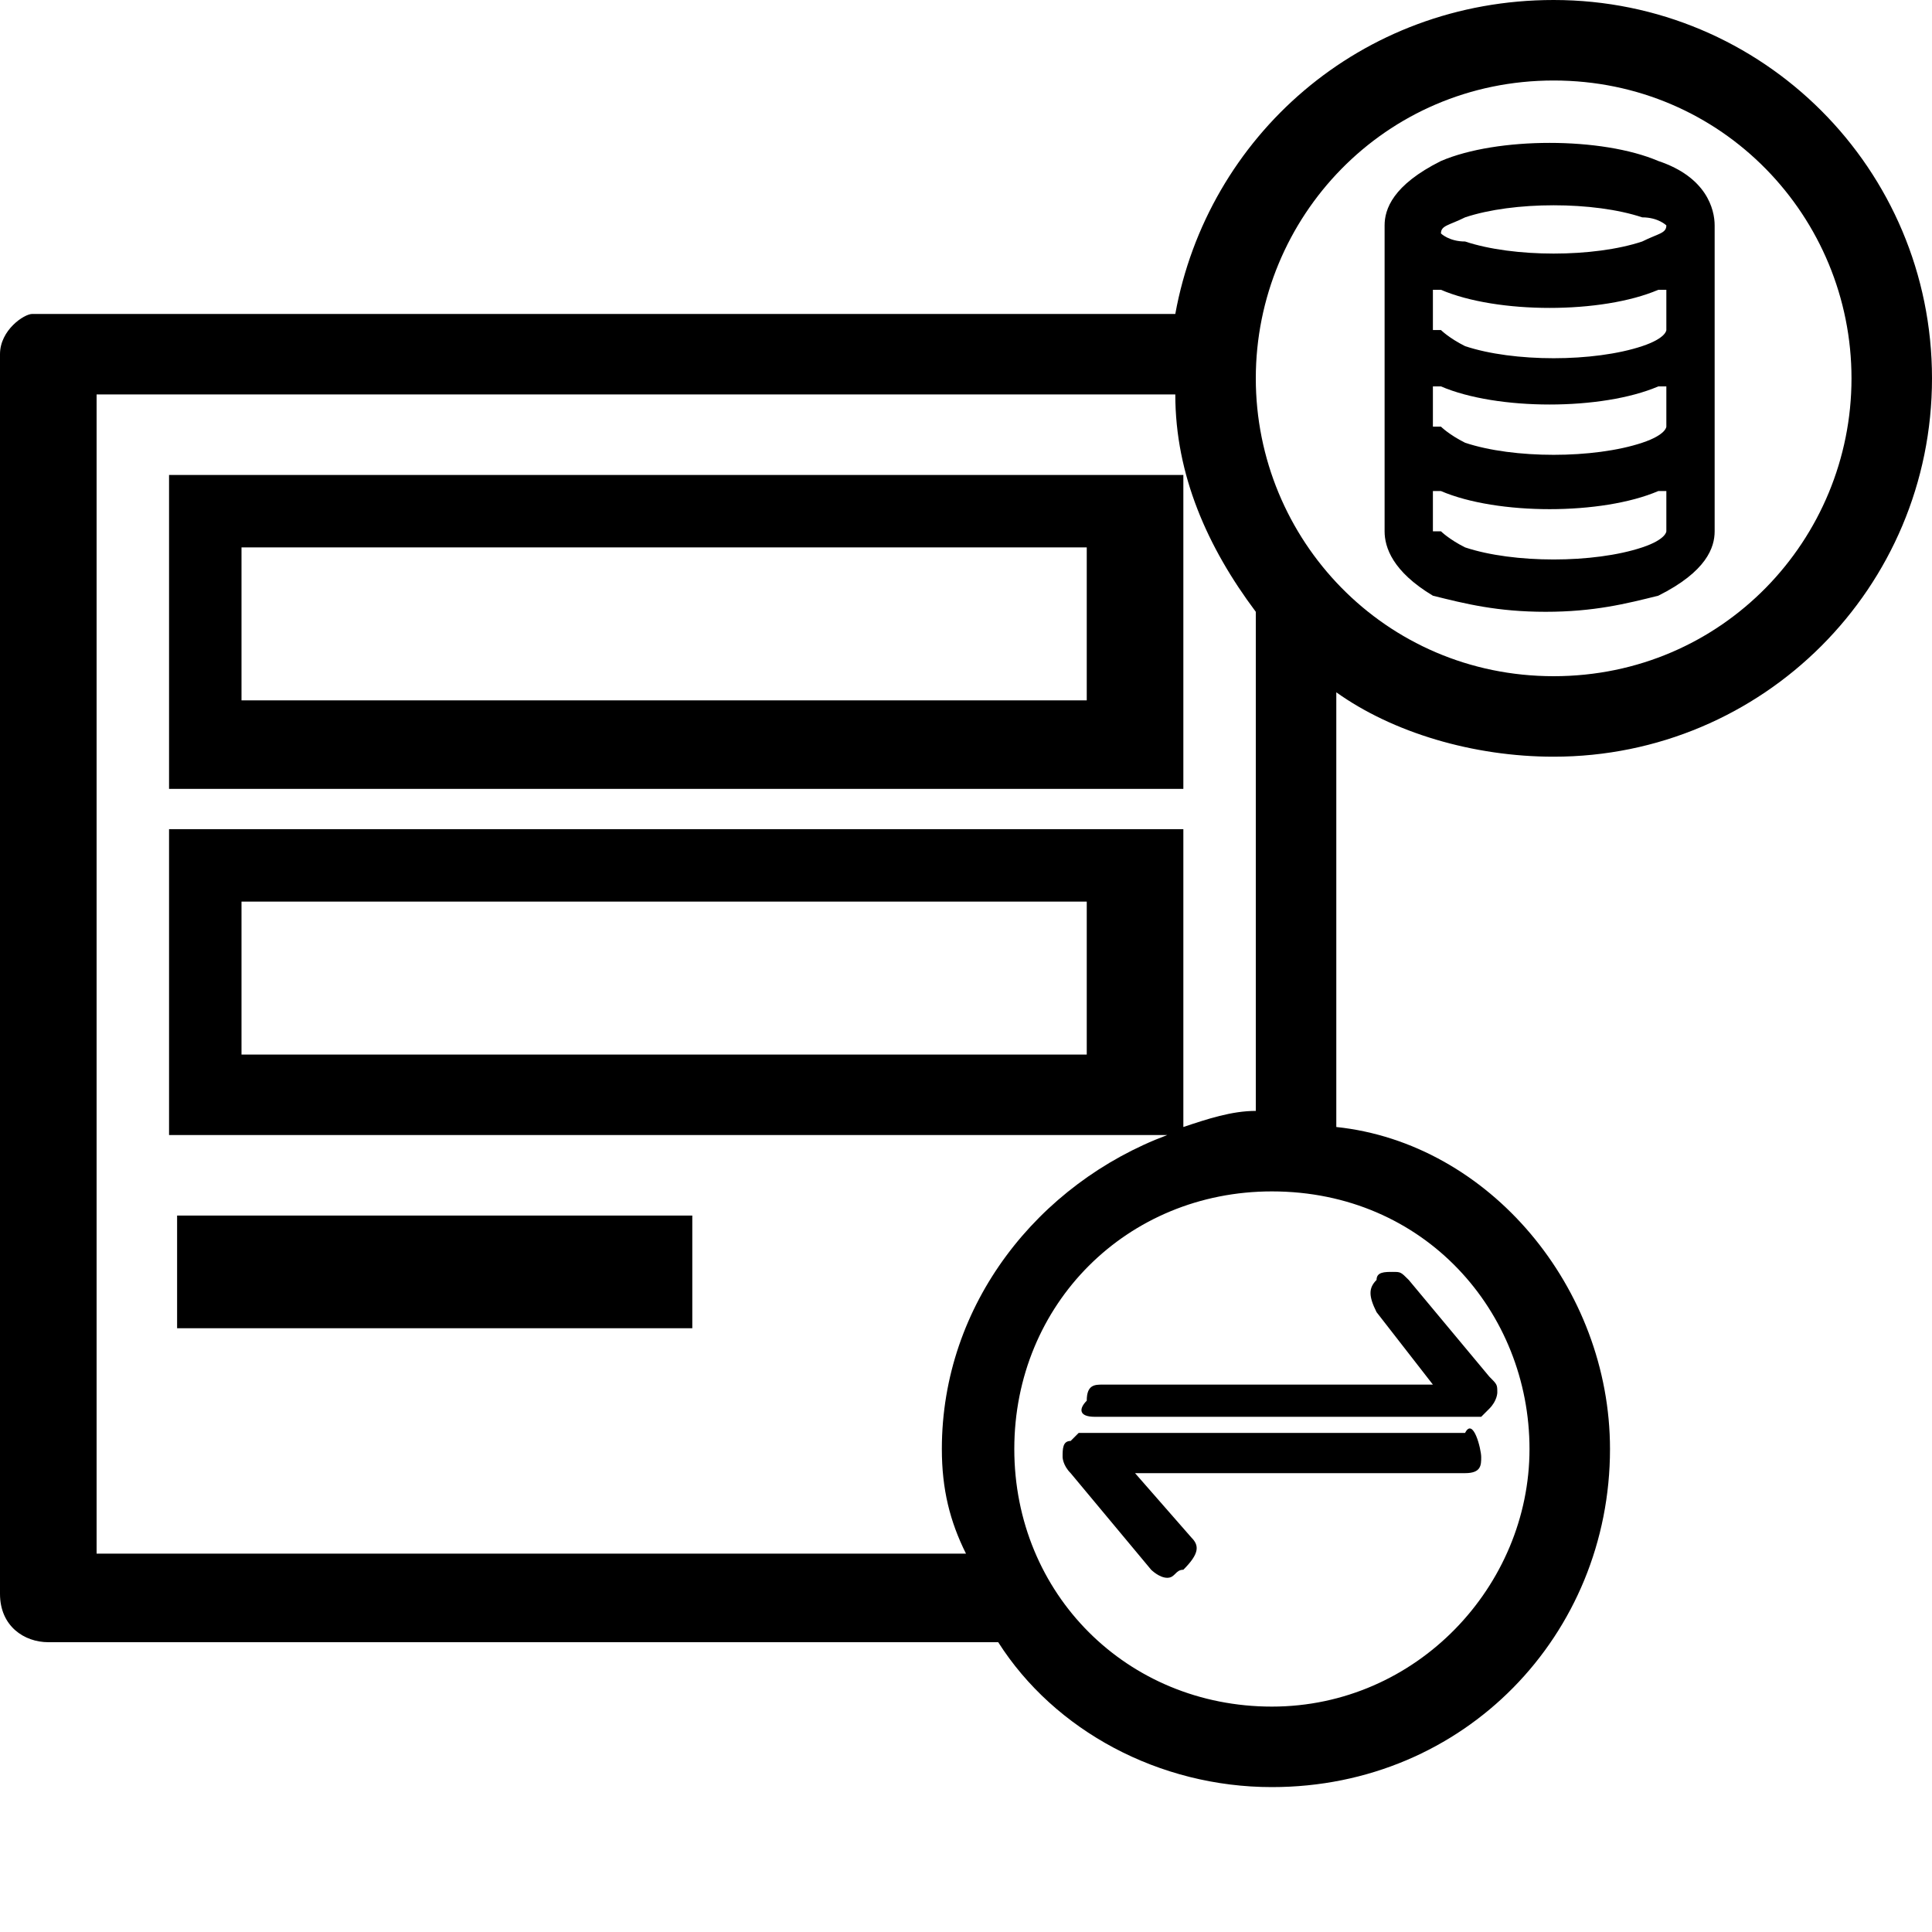
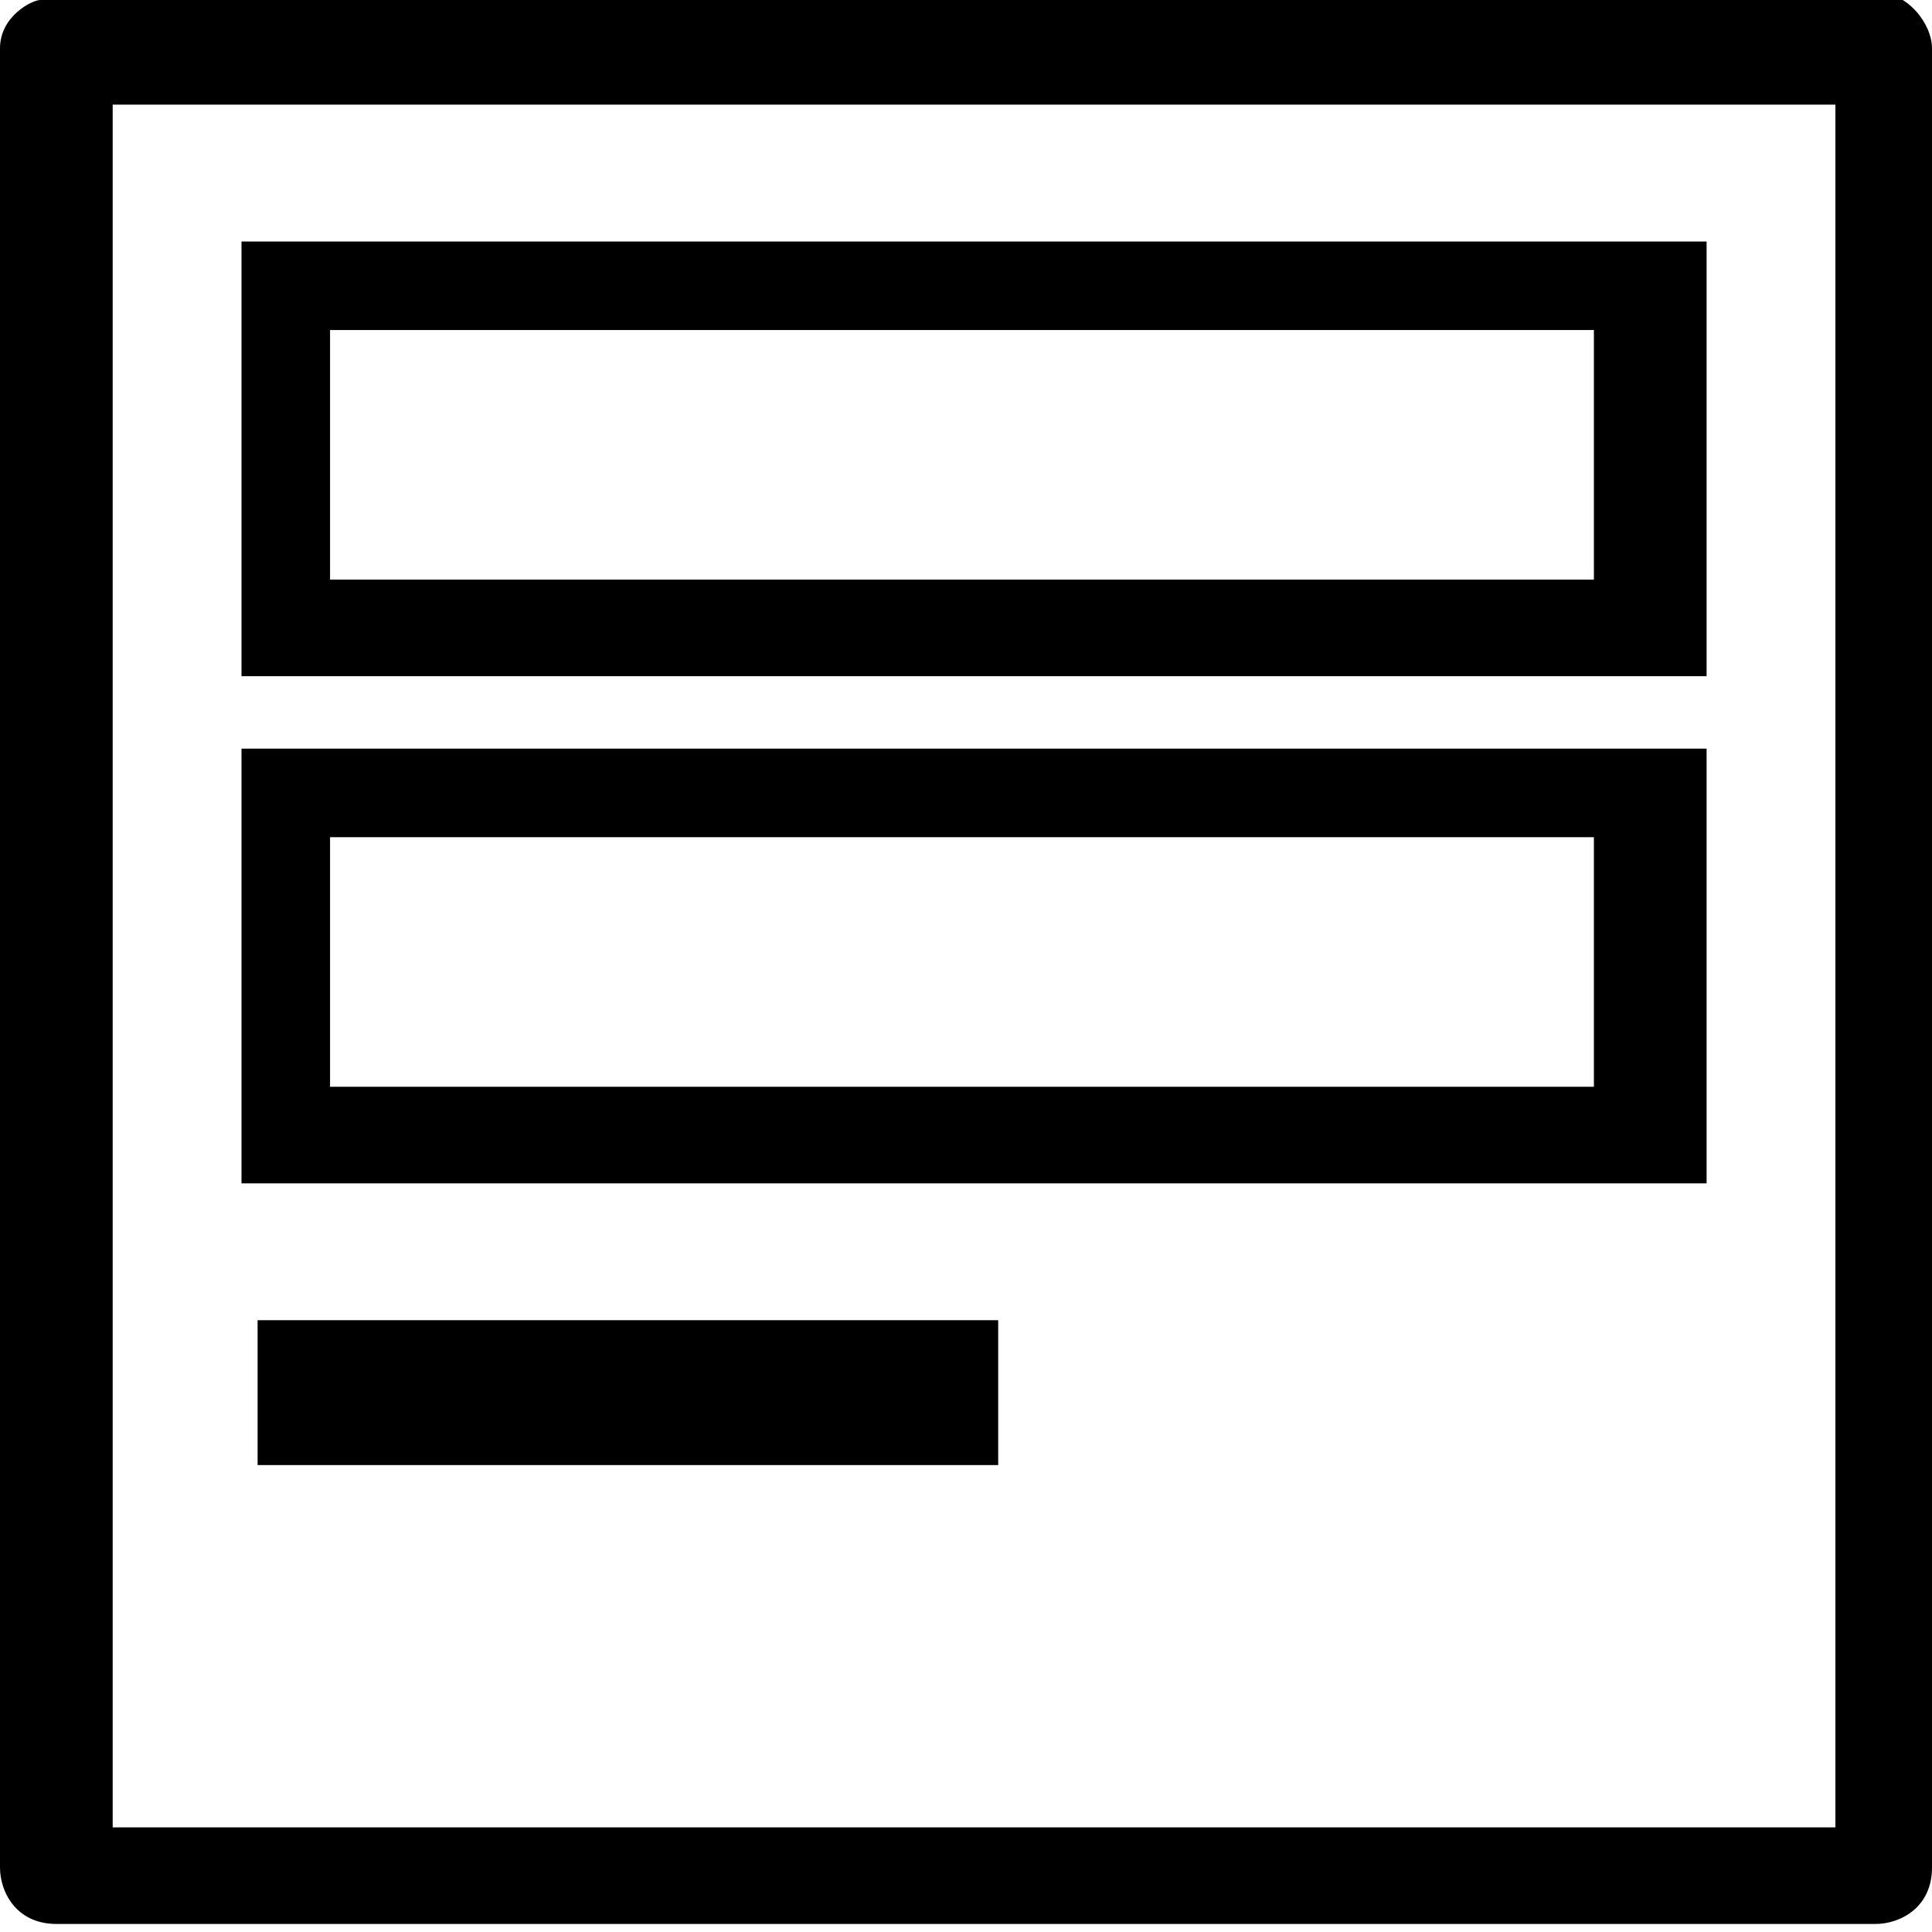
<svg xmlns="http://www.w3.org/2000/svg" version="1.1" id="Layer_1" x="0px" y="0px" viewBox="0 0 24 24" style="enable-background:new 0 0 24 24;" xml:space="preserve">
-   <path d="M17.1,16.3c-0.1-0.2-0.1-0.3,0-0.4c0-0.1,0.1-0.1,0.2-0.1s0.1,0,0.2,0.1l1,1.2c0.1,0.1,0.1,0.1,0.1,0.2c0,0,0,0.1-0.1,0.2  l-0.1,0.1h-4.8c-0.2,0-0.2-0.1-0.1-0.2c0-0.2,0.1-0.2,0.2-0.2h4.1L17.1,16.3z M18.2,17.8h-4.8l-0.1,0.1c-0.1,0-0.1,0.1-0.1,0.2  c0,0,0,0.1,0.1,0.2l1,1.2c0,0,0.1,0.1,0.2,0.1s0.1-0.1,0.2-0.1c0.2-0.2,0.2-0.3,0.1-0.4l-0.7-0.8h4.1c0.2,0,0.2-0.1,0.2-0.2  S18.3,17.6,18.2,17.8z M14.7,9.8H2.1V5.9h12.6V9.8z M13.5,6.8H3v1.9h10.5V6.8z M2.2,16.5h6.4v-1.4H2.2V16.5z M16.6,8.6V14  c1.9,0.2,3.4,2,3.4,4c0,2.3-1.8,4.2-4.2,4.2c-1.4,0-2.7-0.7-3.4-1.8H0.6c-0.3,0-0.6-0.2-0.6-0.6V4.4c0-0.3,0.3-0.5,0.4-0.5h14.2  C15,1.7,16.9,0,19.3,0C21.9,0,24,2.1,24,4.7c0,2.6-2.1,4.7-4.7,4.7C18.3,9.4,17.3,9.1,16.6,8.6z M15.6,4.7c0,2,1.6,3.7,3.7,3.7  S23,6.7,23,4.7c0-2-1.6-3.7-3.7-3.7S15.6,2.7,15.6,4.7z M11.7,18c0-1.8,1.2-3.3,2.8-3.9H2.1v-3.8h12.6V14c0.3-0.1,0.6-0.2,0.9-0.2  V7.6c-0.6-0.8-1-1.7-1-2.7H1.2v14.4h10.8C11.8,18.9,11.7,18.5,11.7,18z M3,11.2v1.9h10.5v-1.9H3z M15.8,14.8c-1.8,0-3.2,1.4-3.2,3.2  c0,1.8,1.4,3.2,3.2,3.2c1.8,0,3.2-1.5,3.2-3.2S17.7,14.8,15.8,14.8z M17.2,6.6V2.8c0-0.2,0.1-0.5,0.7-0.8c0.7-0.3,2-0.3,2.7,0  c0.6,0.2,0.7,0.6,0.7,0.8v3.8c0,0.2-0.1,0.5-0.7,0.8c-0.4,0.1-0.8,0.2-1.4,0.2s-1-0.1-1.4-0.2C17.3,7.1,17.2,6.8,17.2,6.6z   M17.9,2.9c0,0,0.1,0.1,0.3,0.1c0.6,0.2,1.6,0.2,2.2,0c0.2-0.1,0.3-0.1,0.3-0.2c0,0-0.1-0.1-0.3-0.1c-0.6-0.2-1.6-0.2-2.2,0h0  C18,2.8,17.9,2.8,17.9,2.9z M17.9,4.1C17.9,4.1,17.9,4.1,17.9,4.1c0,0,0.1,0.1,0.3,0.2c0.6,0.2,1.6,0.2,2.2,0h0  c0.3-0.1,0.3-0.2,0.3-0.2l0-0.5c0,0,0,0-0.1,0c-0.7,0.3-2,0.3-2.7,0c0,0,0,0-0.1,0V4.1z M17.9,5.3C17.9,5.3,17.9,5.3,17.9,5.3  c0,0,0.1,0.1,0.3,0.2c0.6,0.2,1.6,0.2,2.2,0h0c0.3-0.1,0.3-0.2,0.3-0.2l0-0.5c0,0,0,0-0.1,0c-0.7,0.3-2,0.3-2.7,0c0,0,0,0-0.1,0V5.3  z M17.9,6.6C17.9,6.6,17.9,6.6,17.9,6.6c0,0,0.1,0.1,0.3,0.2c0.6,0.2,1.6,0.2,2.2,0l0.1,0.1c0,0,0,0,0,0c0,0,0,0,0,0l-0.1-0.1  c0.3-0.1,0.3-0.2,0.3-0.2l0-0.5c0,0,0,0-0.1,0c-0.7,0.3-2,0.3-2.7,0c0,0,0,0-0.1,0V6.6z" />
+   <path d="M23.3-0.1H0.7L0.5,0C0.4,0,0,0.2,0,0.6v22.6c0,0.3,0.2,0.7,0.7,0.7h22.6c0.3,0,0.7-0.2,0.7-0.7V0.6  C24,0.3,23.7-0.1,23.3-0.1z M22.7,22.7H1.4V1.3h21.4V22.7z M21.1,9.3H3v5.4h18.2V9.3z M19.8,13.5H4.1v-3.1h15.7V13.5z M3.2,16.4h9.2  v1.8H3.2V16.4z M21.1,3H3v5.4h18.2V3z M19.8,7.2H4.1V4.1h15.7V7.2z" />
</svg>
